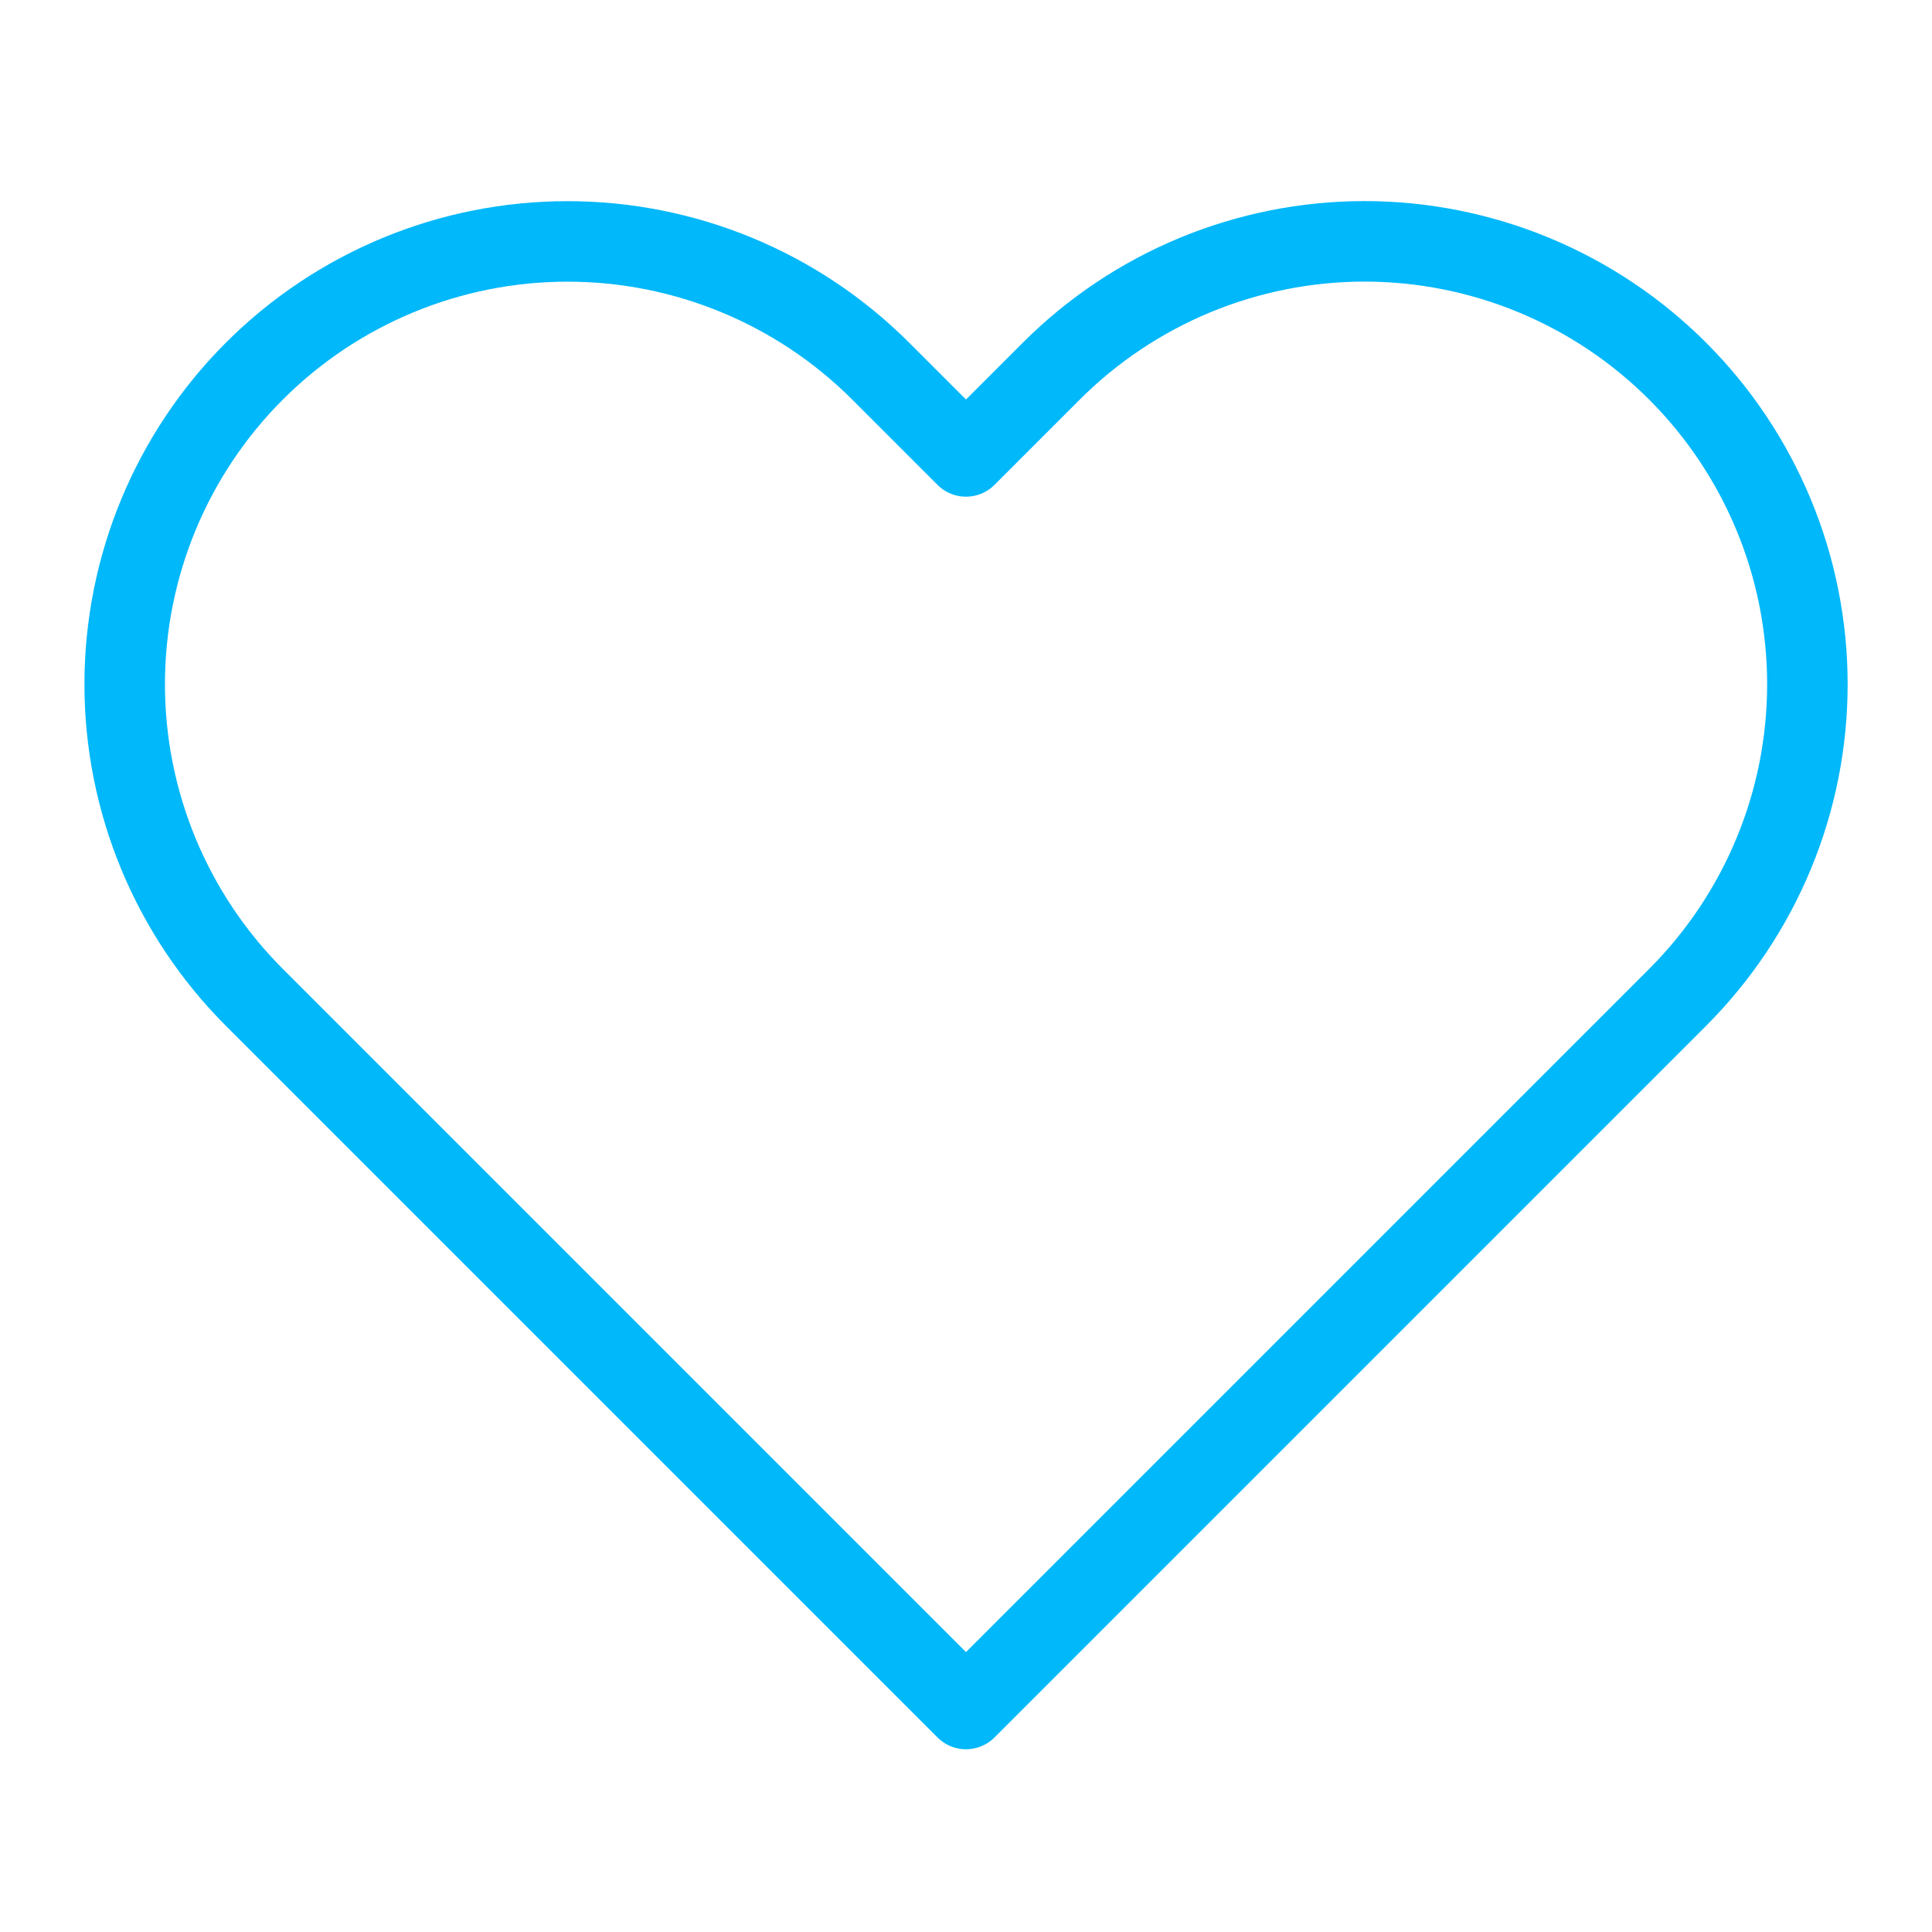
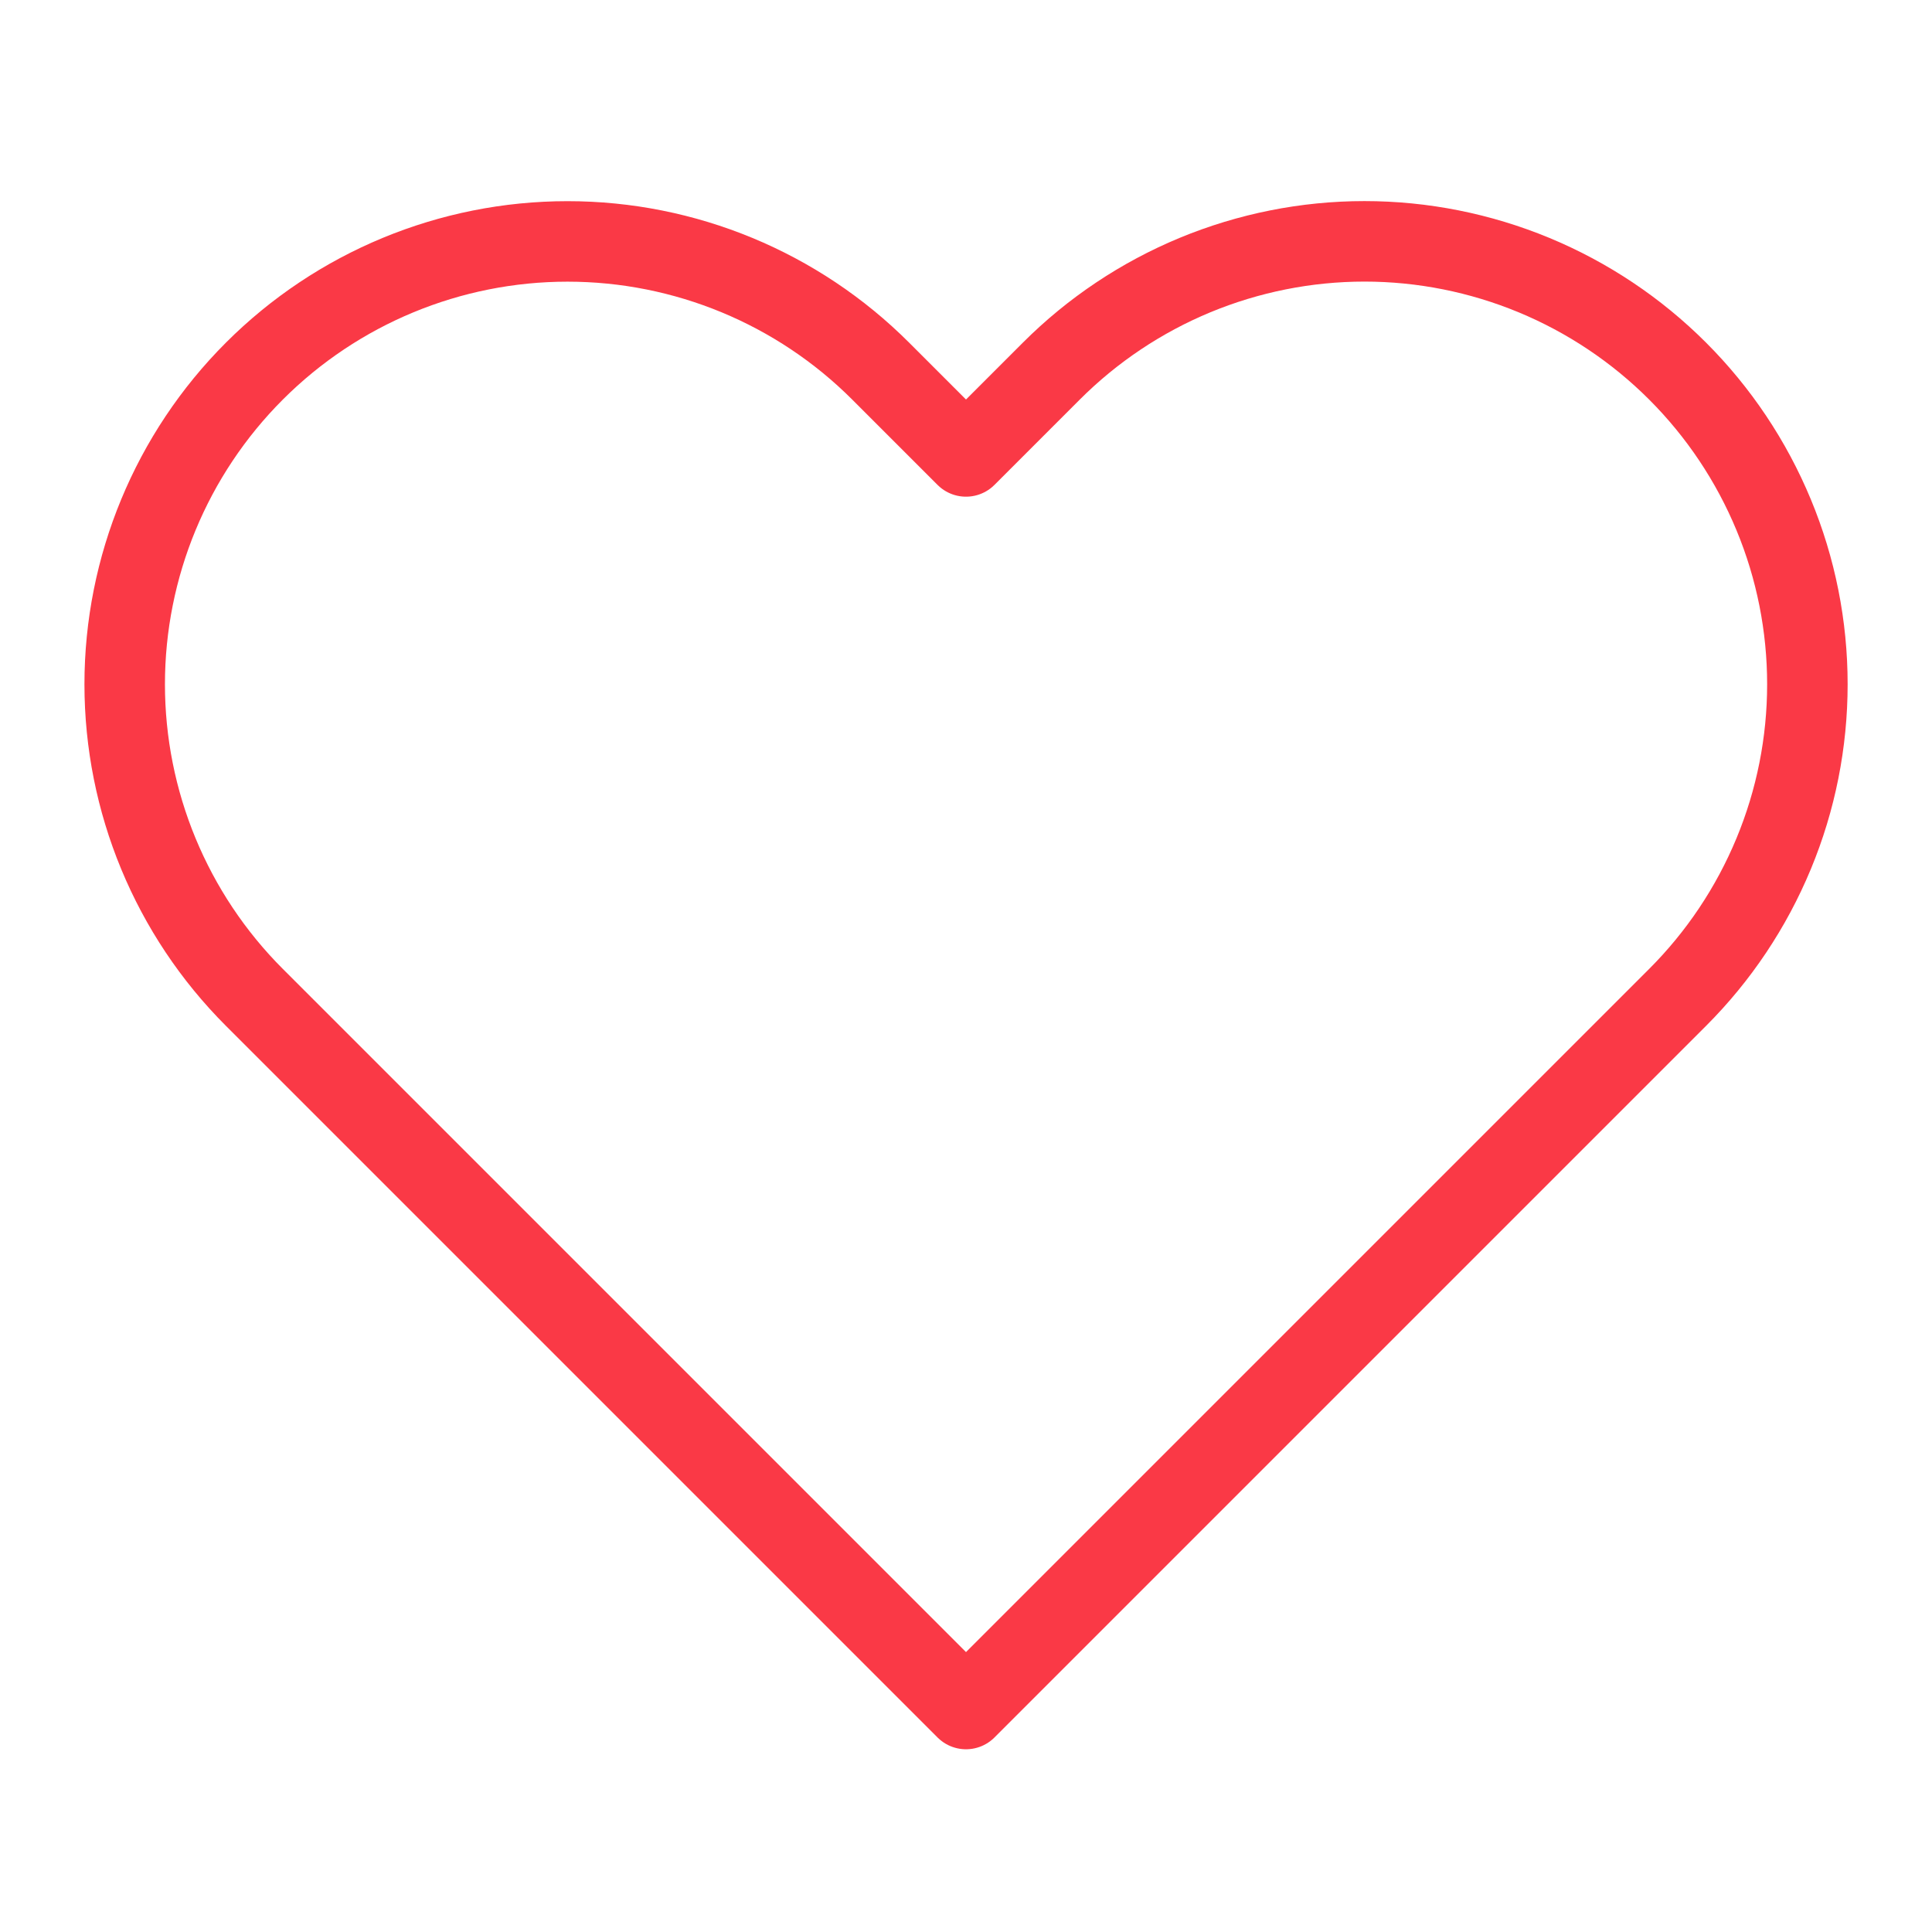
<svg xmlns="http://www.w3.org/2000/svg" width="24" height="24" viewBox="0 0 24 24" fill="none">
-   <path d="M20.84 4.61C20.329 4.099 19.723 3.694 19.055 3.417C18.388 3.141 17.673 2.998 16.95 2.998C16.228 2.998 15.512 3.141 14.845 3.417C14.177 3.694 13.571 4.099 13.06 4.61L12 5.67L10.94 4.61C9.908 3.578 8.509 2.999 7.05 2.999C5.591 2.999 4.192 3.578 3.16 4.61C2.128 5.642 1.549 7.041 1.549 8.5C1.549 9.959 2.128 11.358 3.16 12.39L12 21.23L20.84 12.39C21.351 11.879 21.756 11.273 22.033 10.605C22.31 9.938 22.452 9.222 22.452 8.5C22.452 7.778 22.31 7.062 22.033 6.395C21.756 5.727 21.351 5.121 20.84 4.61Z" stroke="#00B8FA" stroke-linecap="round" stroke-linejoin="round" />
+   <path d="M20.84 4.61C20.329 4.099 19.723 3.694 19.055 3.417C18.388 3.141 17.673 2.998 16.95 2.998C16.228 2.998 15.512 3.141 14.845 3.417C14.177 3.694 13.571 4.099 13.06 4.61L12 5.67L10.94 4.61C9.908 3.578 8.509 2.999 7.05 2.999C5.591 2.999 4.192 3.578 3.16 4.61C2.128 5.642 1.549 7.041 1.549 8.5C1.549 9.959 2.128 11.358 3.16 12.39L12 21.23L20.84 12.39C21.351 11.879 21.756 11.273 22.033 10.605C22.31 9.938 22.452 9.222 22.452 8.5C22.452 7.778 22.31 7.062 22.033 6.395C21.756 5.727 21.351 5.121 20.84 4.61Z" stroke="#fa3946" stroke-linecap="round" stroke-linejoin="round" />
</svg>
